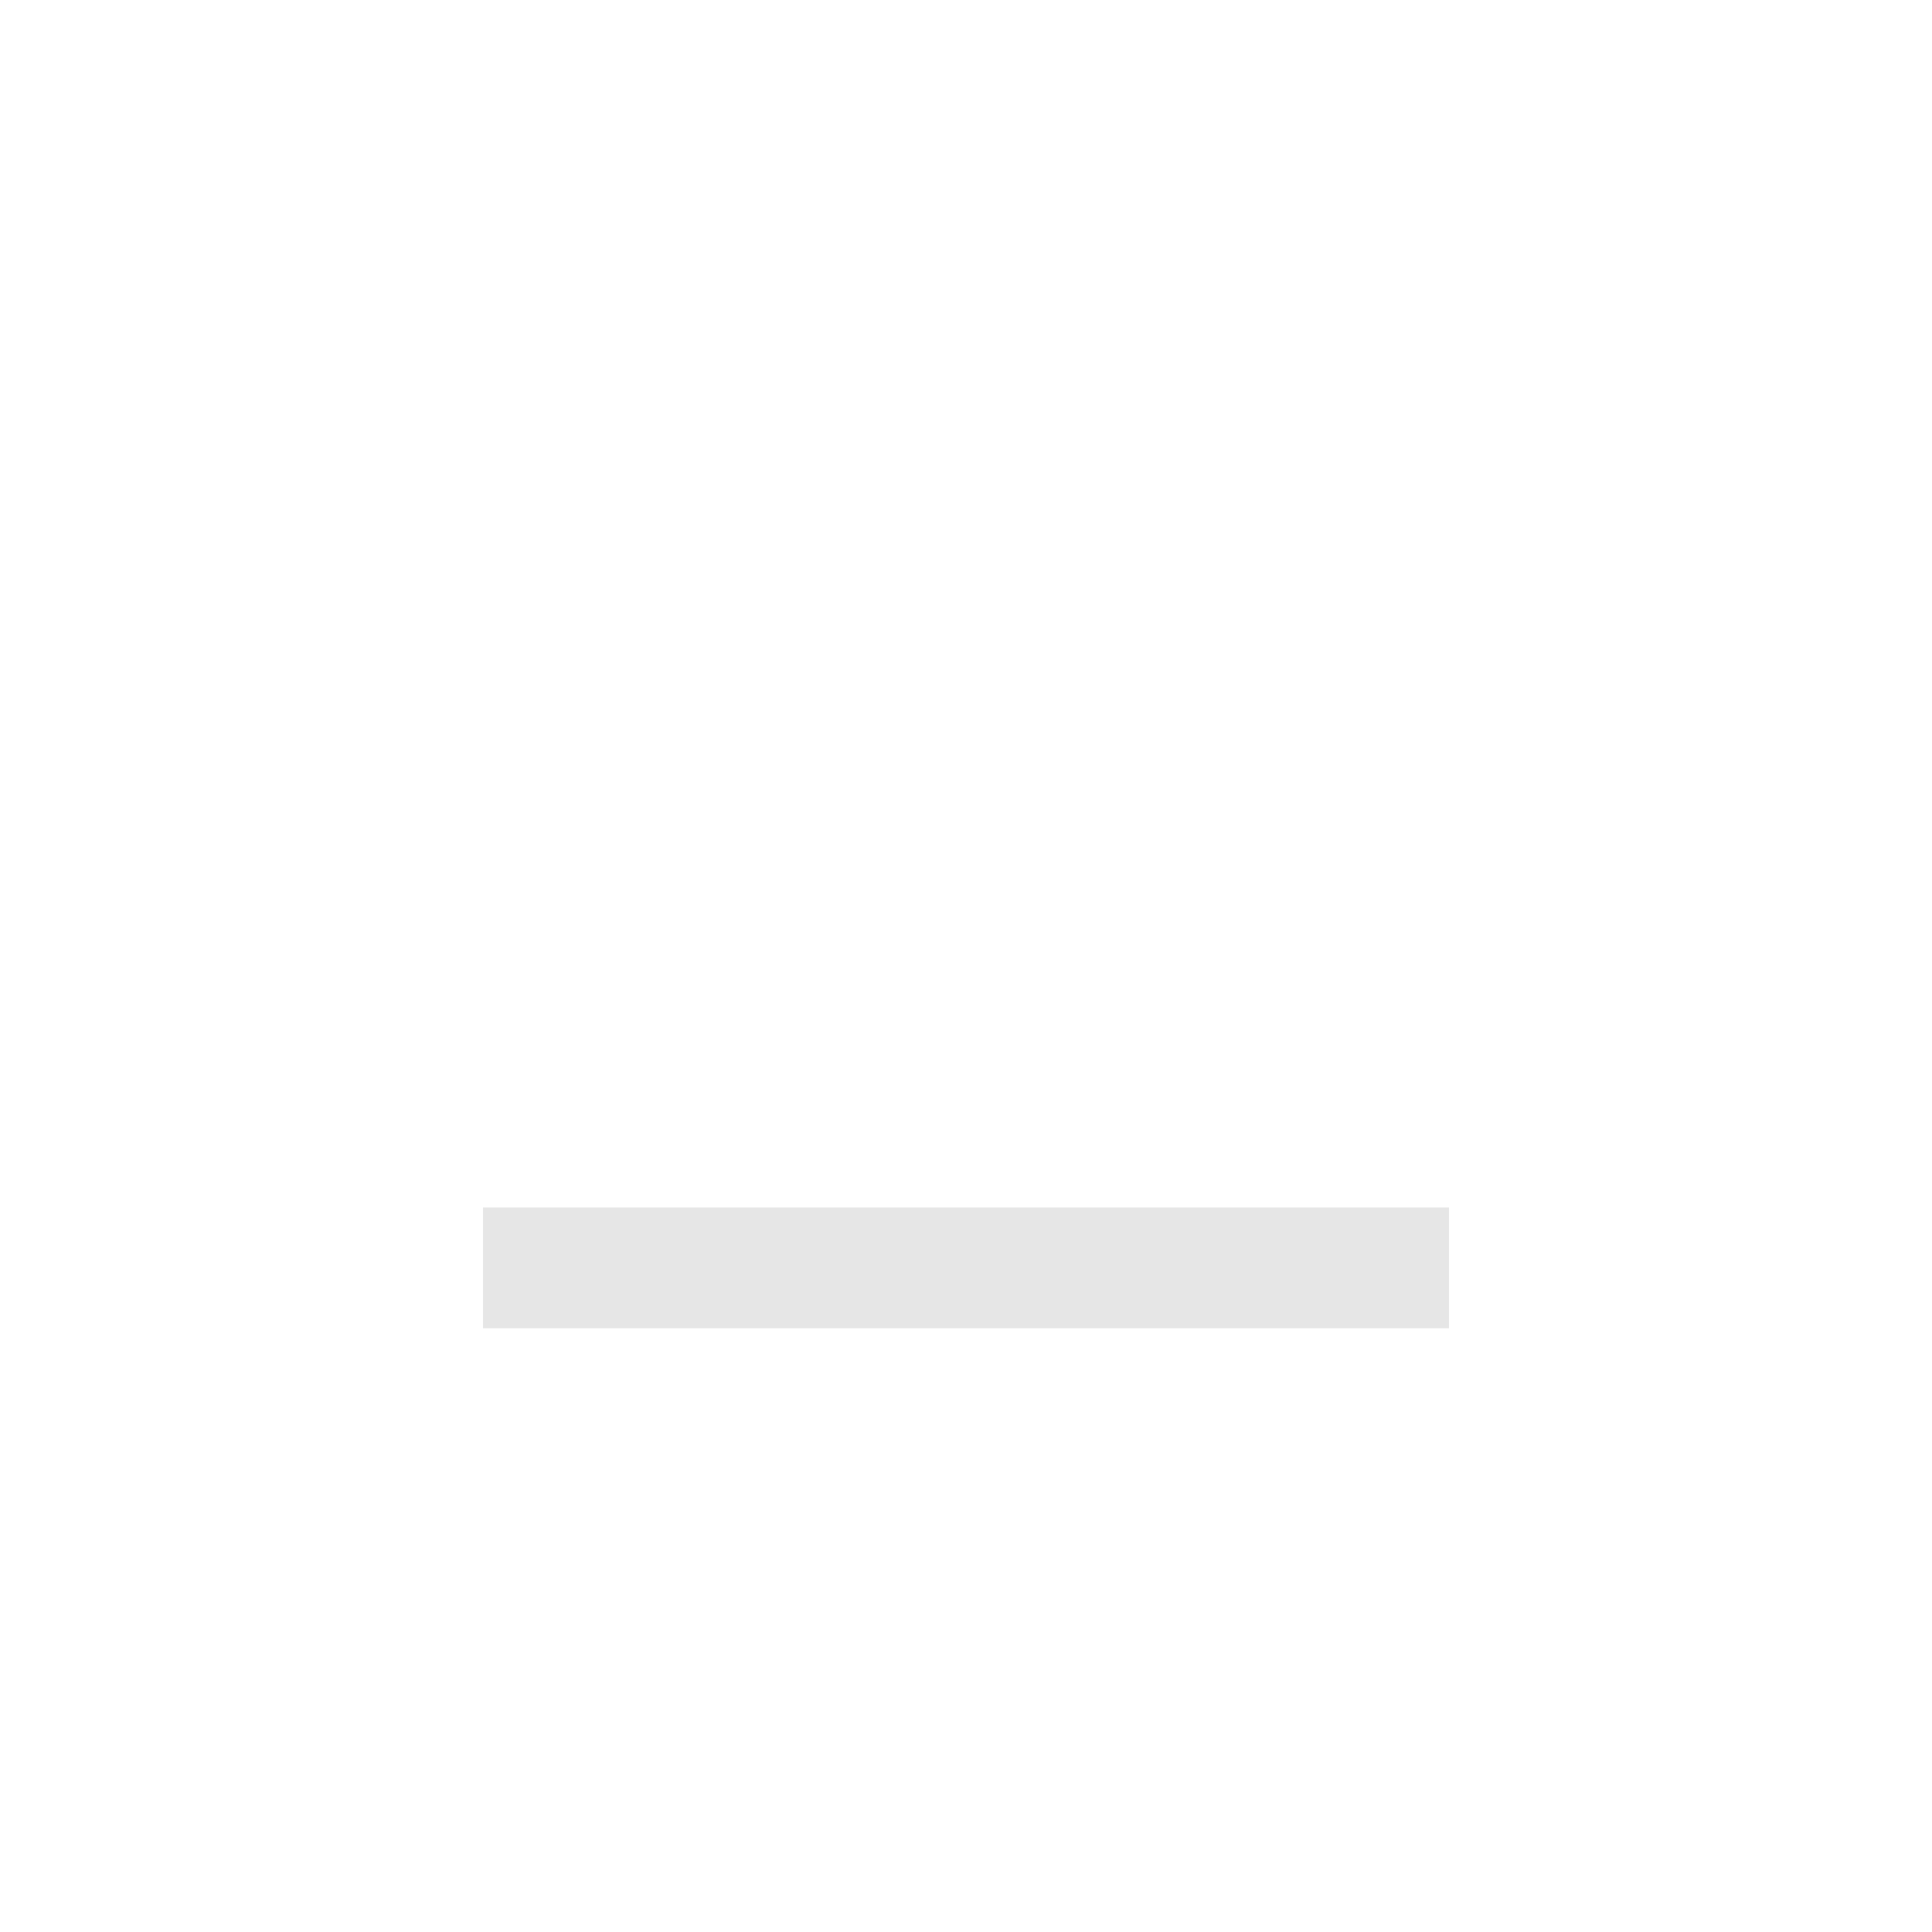
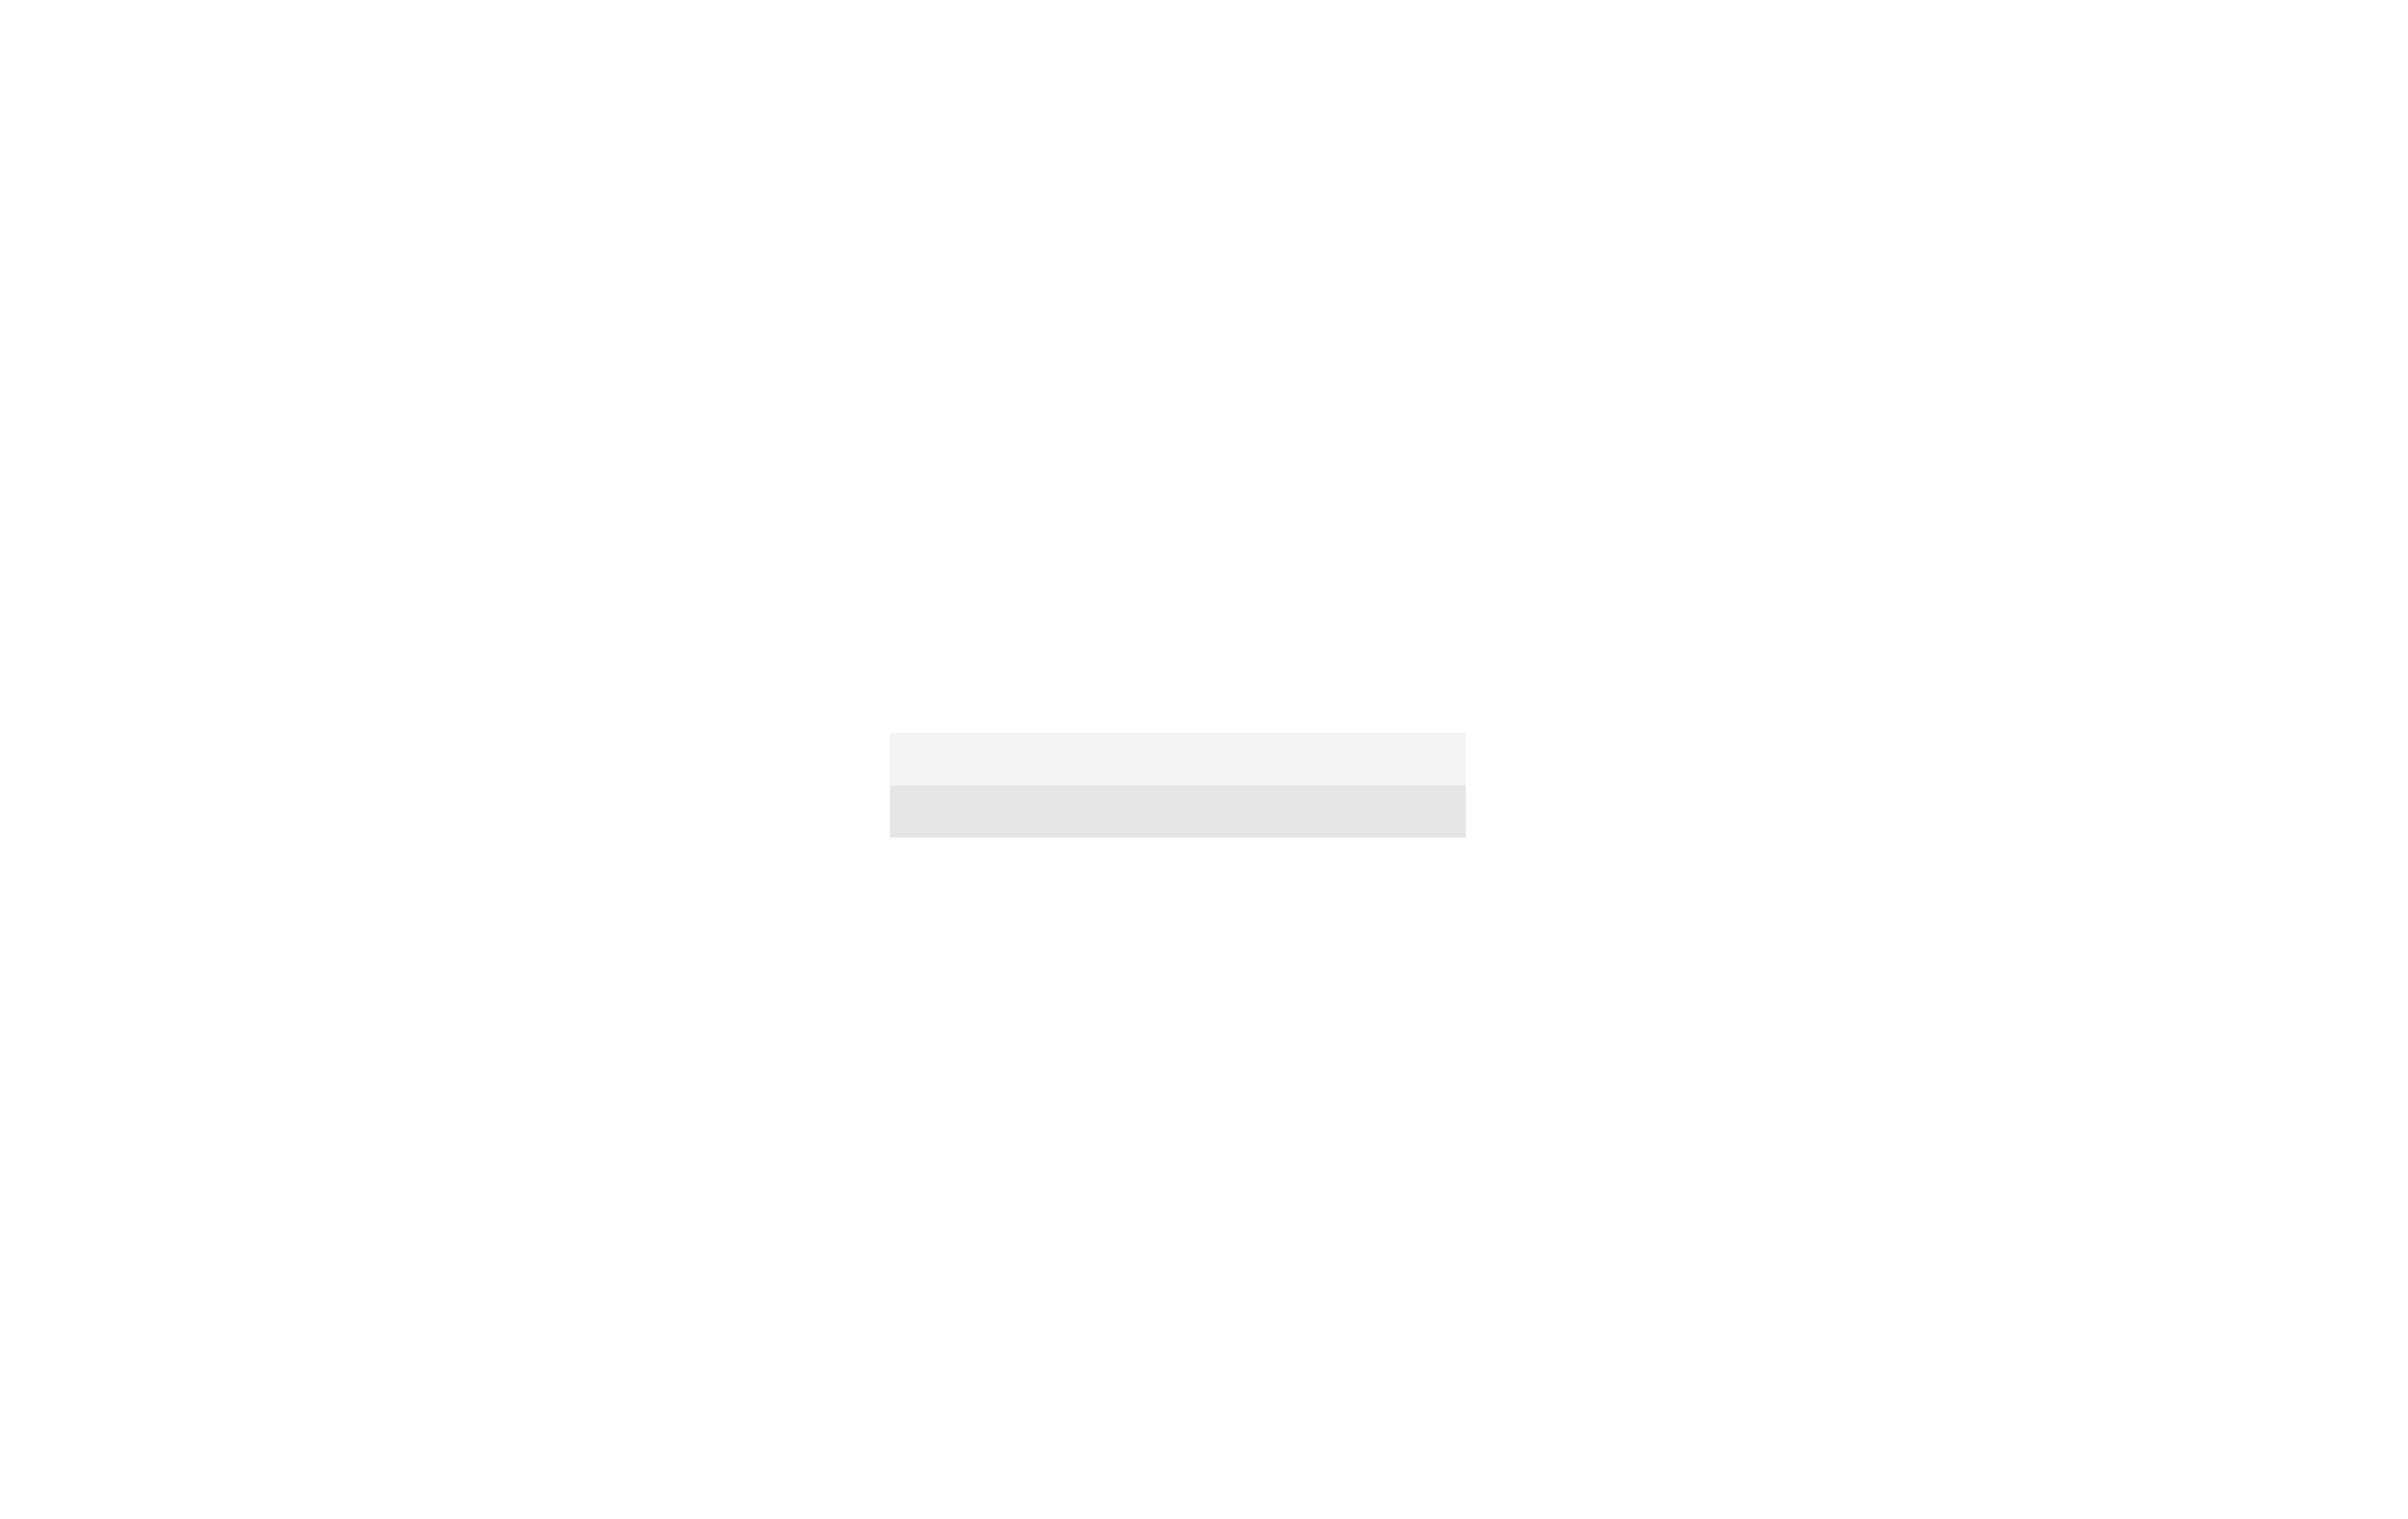
- <svg xmlns="http://www.w3.org/2000/svg" height="16px" viewBox="0 0 16 16" width="16px" version="1.1" id="svg4" xml:space="preserve">
-   <defs id="defs8">
+ <svg xmlns="http://www.w3.org/2000/svg" viewBox="0 0 46 29" version="1.1" id="svg5" width="46" height="29" xml:space="preserve">
+   <defs id="defs9">
    <style type="text/css" id="current-color-scheme-36">
      .ColorScheme-Text {
        color:#eff0f1;
      }
      .ColorScheme-NegativeText {
        color:#da4453;
      }
      </style>
    <style type="text/css" id="current-color-scheme-367">
      .ColorScheme-Text {
        color:#eff0f1;
      }
      .ColorScheme-NegativeText {
        color:#da4453;
      }
      </style>
    <style type="text/css" id="current-color-scheme-5">
      .ColorScheme-Text {
        color:#eff0f1;
      }
      .ColorScheme-NegativeText {
        color:#da4453;
      }
      </style>
    <style type="text/css" id="current-color-scheme-36-3">
      .ColorScheme-Text {
        color:#eff0f1;
      }
      .ColorScheme-NegativeText {
        color:#da4453;
      }
      </style>
    <style type="text/css" id="current-color-scheme-62">
      .ColorScheme-Text {
        color:#eff0f1;
      }
      .ColorScheme-NegativeText {
        color:#da4453;
      }
      </style>
    <style type="text/css" id="current-color-scheme-5-9">
      .ColorScheme-Text {
        color:#eff0f1;
      }
      .ColorScheme-NegativeText {
        color:#da4453;
      }
      </style>
    <style type="text/css" id="current-color-scheme-36-3-1">
+       .ColorScheme-Text {
+         color:#eff0f1;
+       }
+       .ColorScheme-NegativeText {
+         color:#da4453;
+       }
+       </style>
+     <style type="text/css" id="current-color-scheme-3675">
+       .ColorScheme-Text {
+         color:#eff0f1;
+       }
+       .ColorScheme-NegativeText {
+         color:#da4453;
+       }
+       </style>
+     <style type="text/css" id="current-color-scheme-53-3">
+       .ColorScheme-Text {
+         color:#eff0f1;
+       }
+       .ColorScheme-NegativeText {
+         color:#da4453;
+       }
+       </style>
+     <style type="text/css" id="current-color-scheme-5-5">
+       .ColorScheme-Text {
+         color:#eff0f1;
+       }
+       .ColorScheme-NegativeText {
+         color:#da4453;
+       }
+       </style>
+     <style type="text/css" id="current-color-scheme-0">
+       .ColorScheme-Text {
+         color:#eff0f1;
+       }
+       .ColorScheme-NegativeText {
+         color:#da4453;
+       }
+       </style>
+     <style type="text/css" id="current-color-scheme-5-6">
+       .ColorScheme-Text {
+         color:#eff0f1;
+       }
+       .ColorScheme-NegativeText {
+         color:#da4453;
+       }
+       </style>
+     <style type="text/css" id="current-color-scheme-36-3-6">
+       .ColorScheme-Text {
+         color:#eff0f1;
+       }
+       .ColorScheme-NegativeText {
+         color:#da4453;
+       }
+       </style>
+     <style type="text/css" id="current-color-scheme-5356-2">
+       .ColorScheme-Text {
+         color:#eff0f1;
+       }
+       .ColorScheme-NegativeText {
+         color:#da4453;
+       }
+       </style>
+     <style type="text/css" id="current-color-scheme-5-2">
+       .ColorScheme-Text {
+         color:#eff0f1;
+       }
+       .ColorScheme-NegativeText {
+         color:#da4453;
+       }
+       </style>
+     <style type="text/css" id="current-color-scheme-36-3-91">
+       .ColorScheme-Text {
+         color:#eff0f1;
+       }
+       .ColorScheme-NegativeText {
+         color:#da4453;
+       }
+       </style>
+     <style type="text/css" id="current-color-scheme-35">
+       .ColorScheme-Text {
+         color:#eff0f1;
+       }
+       .ColorScheme-NegativeText {
+         color:#da4453;
+       }
+       </style>
+     <style type="text/css" id="current-color-scheme-5-6-2">
+       .ColorScheme-Text {
+         color:#eff0f1;
+       }
+       .ColorScheme-NegativeText {
+         color:#da4453;
+       }
+       </style>
+     <style type="text/css" id="current-color-scheme-36-3-2">
+       .ColorScheme-Text {
+         color:#eff0f1;
+       }
+       .ColorScheme-NegativeText {
+         color:#da4453;
+       }
+       </style>
+     <style type="text/css" id="current-color-scheme-535-9">
+       .ColorScheme-Text {
+         color:#eff0f1;
+       }
+       .ColorScheme-NegativeText {
+         color:#da4453;
+       }
+       </style>
+     <style type="text/css" id="current-color-scheme-53-7">
+       .ColorScheme-Text {
+         color:#eff0f1;
+       }
+       .ColorScheme-NegativeText {
+         color:#da4453;
+       }
+       </style>
+     <style type="text/css" id="current-color-scheme-5-62">
+       .ColorScheme-Text {
+         color:#eff0f1;
+       }
+       .ColorScheme-NegativeText {
+         color:#da4453;
+       }
+       </style>
+     <style type="text/css" id="current-color-scheme-36-3-9">
      .ColorScheme-Text {
        color:#eff0f1;
      }
      .ColorScheme-NegativeText {
        color:#da4453;
      }
      </style>
  </defs>
  <style type="text/css" id="current-color-scheme">
        .ColorScheme-Text {
            color:#eff0f1;
        }
    </style>
+   <style type="text/css" id="current-color-scheme-5356">
+         .ColorScheme-Text {
+             color:#eff0f1;
+         }
+     </style>
  <style type="text/css" id="current-color-scheme-535">
        .ColorScheme-Text {
            color:#eff0f1;
        }
    </style>
  <style type="text/css" id="current-color-scheme-53">
        .ColorScheme-Text {
            color:#eff0f1;
        }
    </style>
  <style type="text/css" id="current-color-scheme-3">
        .ColorScheme-Text {
            color:#eff0f1;
        }
    </style>
  <style type="text/css" id="current-color-scheme-3-5">
        .ColorScheme-Text {
            color:#eff0f1;
        }
    </style>
  <style type="text/css" id="current-color-scheme-3-3">
        .ColorScheme-Text {
            color:#eff0f1;
        }
    </style>
  <style type="text/css" id="current-color-scheme-36-35">
        .ColorScheme-Text {
            color:#eff0f1;
        }
    </style>
  <style type="text/css" id="current-color-scheme-6">
        .ColorScheme-Text {
            color:#eff0f1;
        }
    </style>
  <style type="text/css" id="current-color-scheme-3-7">
        .ColorScheme-Text {
            color:#eff0f1;
        }
    </style>
  <style type="text/css" id="current-color-scheme-3-2">
        .ColorScheme-Text {
            color:#eff0f1;
        }
    </style>
  <style type="text/css" id="current-color-scheme-3-3-7">
        .ColorScheme-Text {
            color:#eff0f1;
        }
    </style>
  <style type="text/css" id="current-color-scheme-36-0">
        .ColorScheme-Text {
            color:#eff0f1;
        }
    </style>
  <style type="text/css" id="current-color-scheme-6-9">
        .ColorScheme-Text {
            color:#eff0f1;
        }
    </style>
  <style type="text/css" id="current-color-scheme-3-7-3">
        .ColorScheme-Text {
            color:#eff0f1;
        }
    </style>
-   <rect style="fill:#e6e6e6;fill-opacity:1" id="rect962" width="8" height="1" x="4" y="10" />
+   <style type="text/css" id="current-color-scheme-3-12">
+         .ColorScheme-Text {
+             color:#eff0f1;
+         }
+     </style>
+   <style type="text/css" id="current-color-scheme-3-5-7">
+         .ColorScheme-Text {
+             color:#eff0f1;
+         }
+     </style>
+   <style type="text/css" id="current-color-scheme-3-3-09">
+         .ColorScheme-Text {
+             color:#eff0f1;
+         }
+     </style>
+   <style type="text/css" id="current-color-scheme-36-360">
+         .ColorScheme-Text {
+             color:#eff0f1;
+         }
+     </style>
+   <style type="text/css" id="current-color-scheme-3-2-6">
+         .ColorScheme-Text {
+             color:#eff0f1;
+         }
+     </style>
+   <style type="text/css" id="current-color-scheme-3-3-6">
+         .ColorScheme-Text {
+             color:#eff0f1;
+         }
+     </style>
+   <style type="text/css" id="current-color-scheme-36-1">
+         .ColorScheme-Text {
+             color:#eff0f1;
+         }
+     </style>
+   <style type="text/css" id="current-color-scheme-6-2">
+         .ColorScheme-Text {
+             color:#eff0f1;
+         }
+     </style>
+   <style type="text/css" id="current-color-scheme-3-7-61">
+         .ColorScheme-Text {
+             color:#eff0f1;
+         }
+     </style>
+   <style type="text/css" id="current-color-scheme-3-0">
+         .ColorScheme-Text {
+             color:#eff0f1;
+         }
+     </style>
+   <style type="text/css" id="current-color-scheme-3-3-9">
+         .ColorScheme-Text {
+             color:#eff0f1;
+         }
+     </style>
+   <style type="text/css" id="current-color-scheme-36-36">
+         .ColorScheme-Text {
+             color:#eff0f1;
+         }
+     </style>
+   <style type="text/css" id="current-color-scheme-6-0">
+         .ColorScheme-Text {
+             color:#eff0f1;
+         }
+     </style>
+   <style type="text/css" id="current-color-scheme-3-7-6">
+         .ColorScheme-Text {
+             color:#eff0f1;
+         }
+     </style>
+   <style type="text/css" id="current-color-scheme-3-9">
+         .ColorScheme-Text {
+             color:#eff0f1;
+         }
+     </style>
+   <style type="text/css" id="current-color-scheme-3-3-1">
+         .ColorScheme-Text {
+             color:#eff0f1;
+         }
+     </style>
+   <style type="text/css" id="current-color-scheme-36-2">
+         .ColorScheme-Text {
+             color:#eff0f1;
+         }
+     </style>
+   <style type="text/css" id="current-color-scheme-6-7">
+         .ColorScheme-Text {
+             color:#eff0f1;
+         }
+     </style>
+   <style type="text/css" id="current-color-scheme-3-7-0">
+         .ColorScheme-Text {
+             color:#eff0f1;
+         }
+     </style>
+   <style type="text/css" id="current-color-scheme-3-1">
+         .ColorScheme-Text {
+             color:#eff0f1;
+         }
+     </style>
+   <style type="text/css" id="current-color-scheme-36-27">
+         .ColorScheme-Text {
+             color:#eff0f1;
+         }
+     </style>
+   <style type="text/css" id="current-color-scheme-3-5-2">
+         .ColorScheme-Text {
+             color:#eff0f1;
+         }
+     </style>
+   <style type="text/css" id="current-color-scheme-3-3-0">
+         .ColorScheme-Text {
+             color:#eff0f1;
+         }
+     </style>
+   <style type="text/css" id="current-color-scheme-36-6">
+         .ColorScheme-Text {
+             color:#eff0f1;
+         }
+     </style>
+   <style type="text/css" id="current-color-scheme-6-9-8">
+         .ColorScheme-Text {
+             color:#eff0f1;
+         }
+     </style>
+   <style type="text/css" id="current-color-scheme-3-7-3-7">
+         .ColorScheme-Text {
+             color:#eff0f1;
+         }
+     </style>
+   <g id="g7" transform="translate(-16)" />
+   <g id="g9" transform="translate(-13,-1)">
+     <g id="g3" transform="translate(0,-6)">
+       <rect style="fill:#e3e3e3;fill-opacity:0.4;stroke-linecap:round;stroke-linejoin:round;paint-order:stroke fill markers" id="rect1" width="11" height="1" x="30" y="21" />
+       <rect style="fill:#e5e5e5;fill-opacity:1;stroke-linecap:round;stroke-linejoin:round;paint-order:stroke fill markers" id="rect3" width="11" height="1" x="30" y="22" />
+     </g>
+   </g>
</svg>
